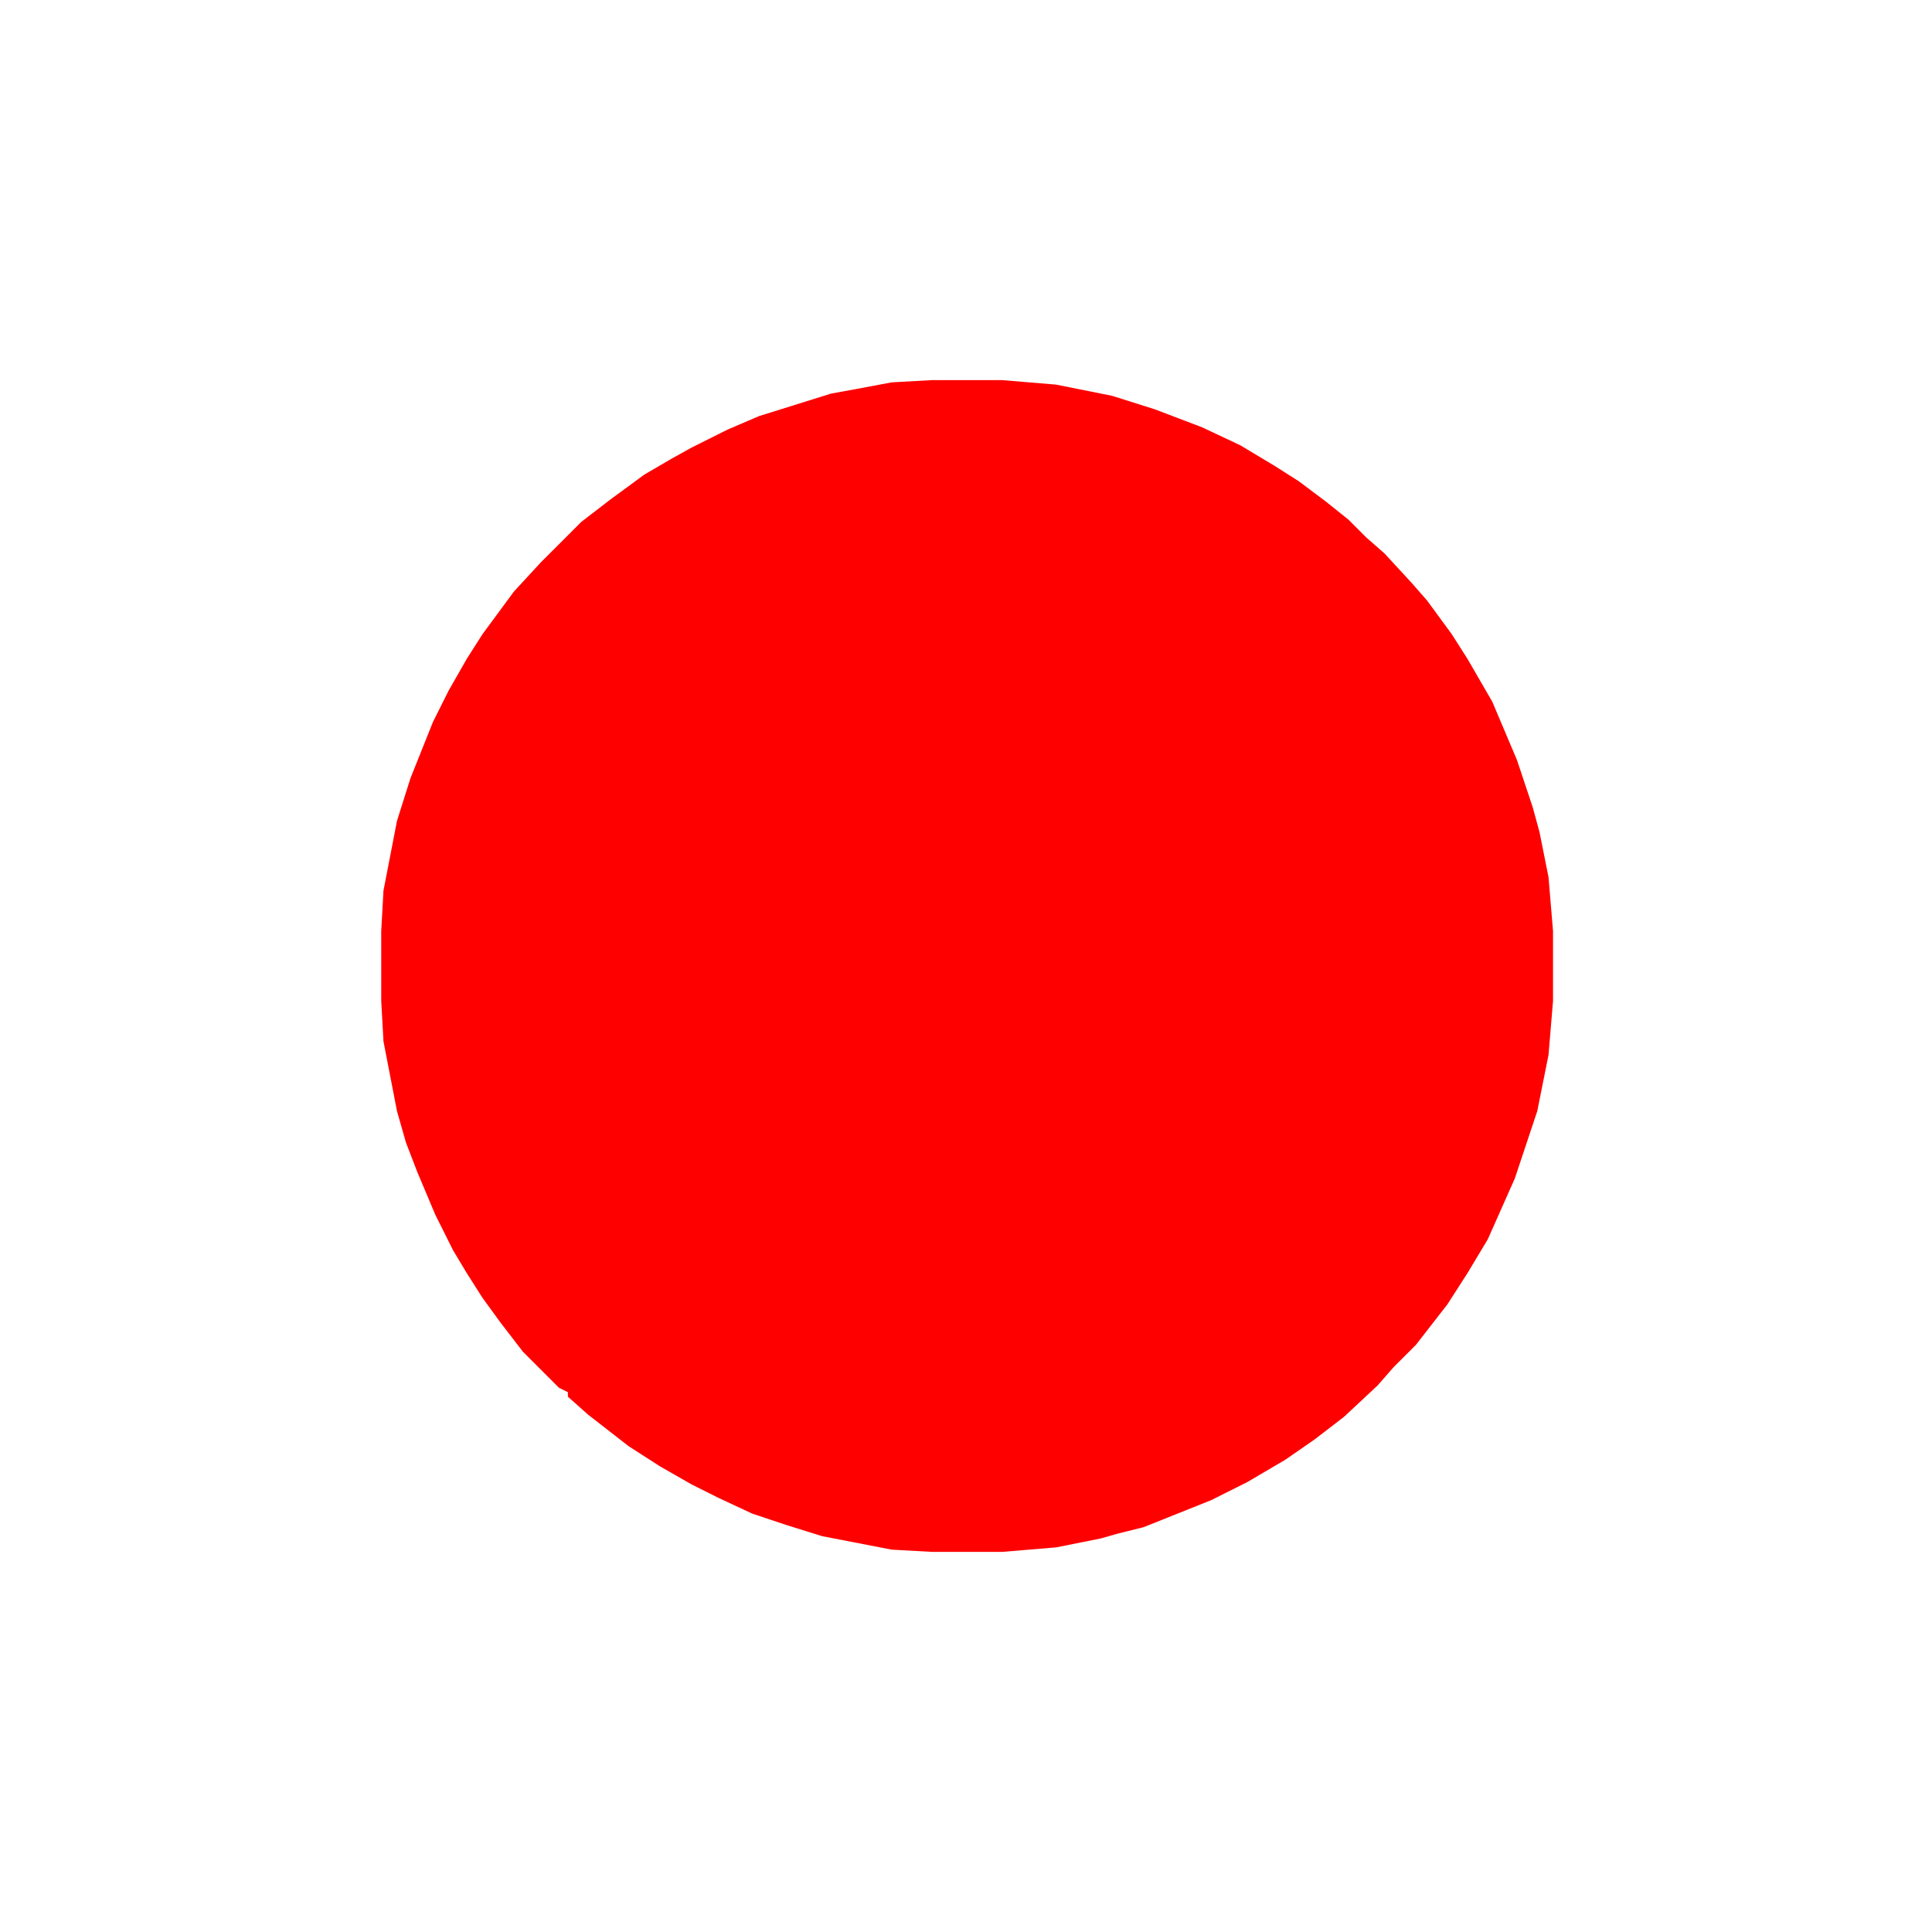
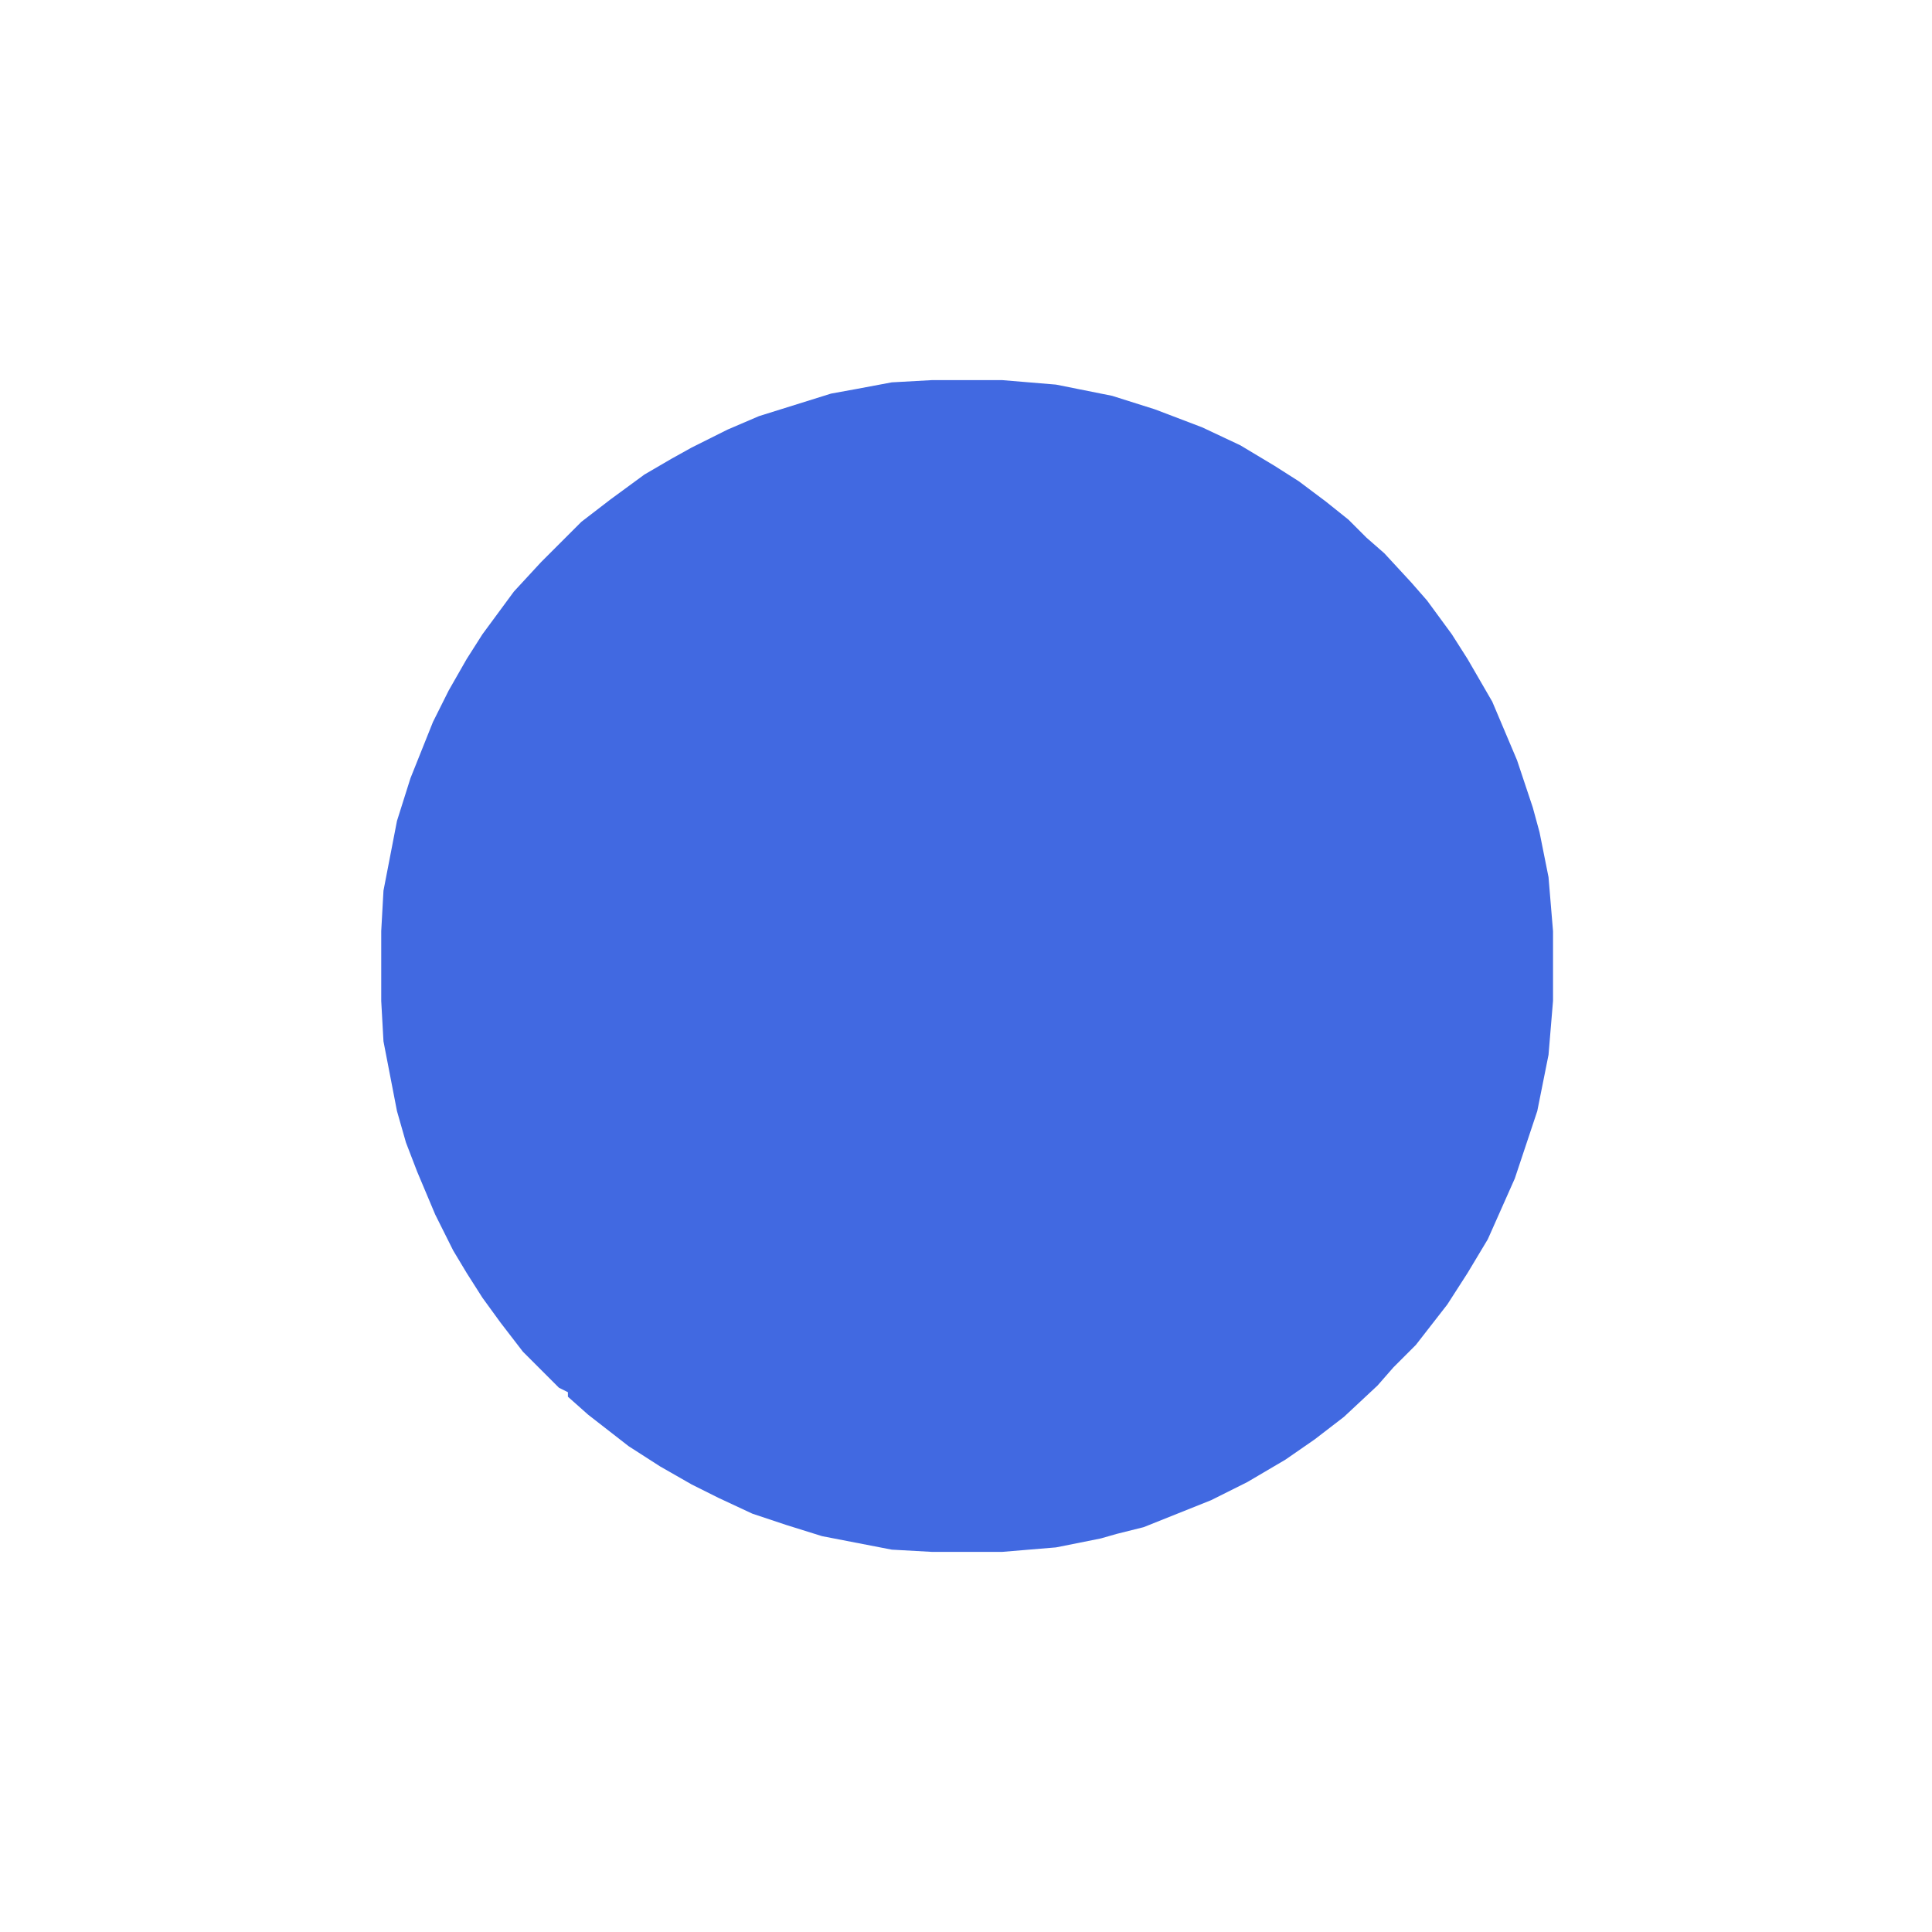
<svg xmlns="http://www.w3.org/2000/svg" version="1.1" viewBox="0 0 840 859" width="10" height="10">
-   <path transform="translate(405,169)" d="m0 0h31l24 2 25 5 19 6 21 8 17 8 15 9 11 7 12 9 10 8 8 8 8 7 12 13 7 8 11 15 7 11 11 19 11 26 7 21 3 11 4 20 2 24v31l-2 24-5 25-10 30-12 27-9 15-9 14-14 18-10 10-7 8-15 14-13 10-13 9-17 10-16 8-30 12-12 3-7 2-20 4-24 2h-31l-18-1-31-6-16-5-15-5-15-7-12-6-14-8-14-9-18-14-9-8v-2l-4-2-16-16-10-13-8-11-7-11-6-10-8-16-8-19-5-13-4-14-6-31-1-18v-31l1-18 6-31 6-19 10-25 7-14 8-14 7-11 14-19 12-13 18-18 13-10 15-11 12-7 9-5 16-8 14-6 32-10 11-2 16-3z" fill="#FE0000" />
+   <path transform="translate(405,169)" d="m0 0h31l24 2 25 5 19 6 21 8 17 8 15 9 11 7 12 9 10 8 8 8 8 7 12 13 7 8 11 15 7 11 11 19 11 26 7 21 3 11 4 20 2 24v31l-2 24-5 25-10 30-12 27-9 15-9 14-14 18-10 10-7 8-15 14-13 10-13 9-17 10-16 8-30 12-12 3-7 2-20 4-24 2h-31l-18-1-31-6-16-5-15-5-15-7-12-6-14-8-14-9-18-14-9-8v-2l-4-2-16-16-10-13-8-11-7-11-6-10-8-16-8-19-5-13-4-14-6-31-1-18v-31l1-18 6-31 6-19 10-25 7-14 8-14 7-11 14-19 12-13 18-18 13-10 15-11 12-7 9-5 16-8 14-6 32-10 11-2 16-3z" fill="#4169E1" />
</svg>
